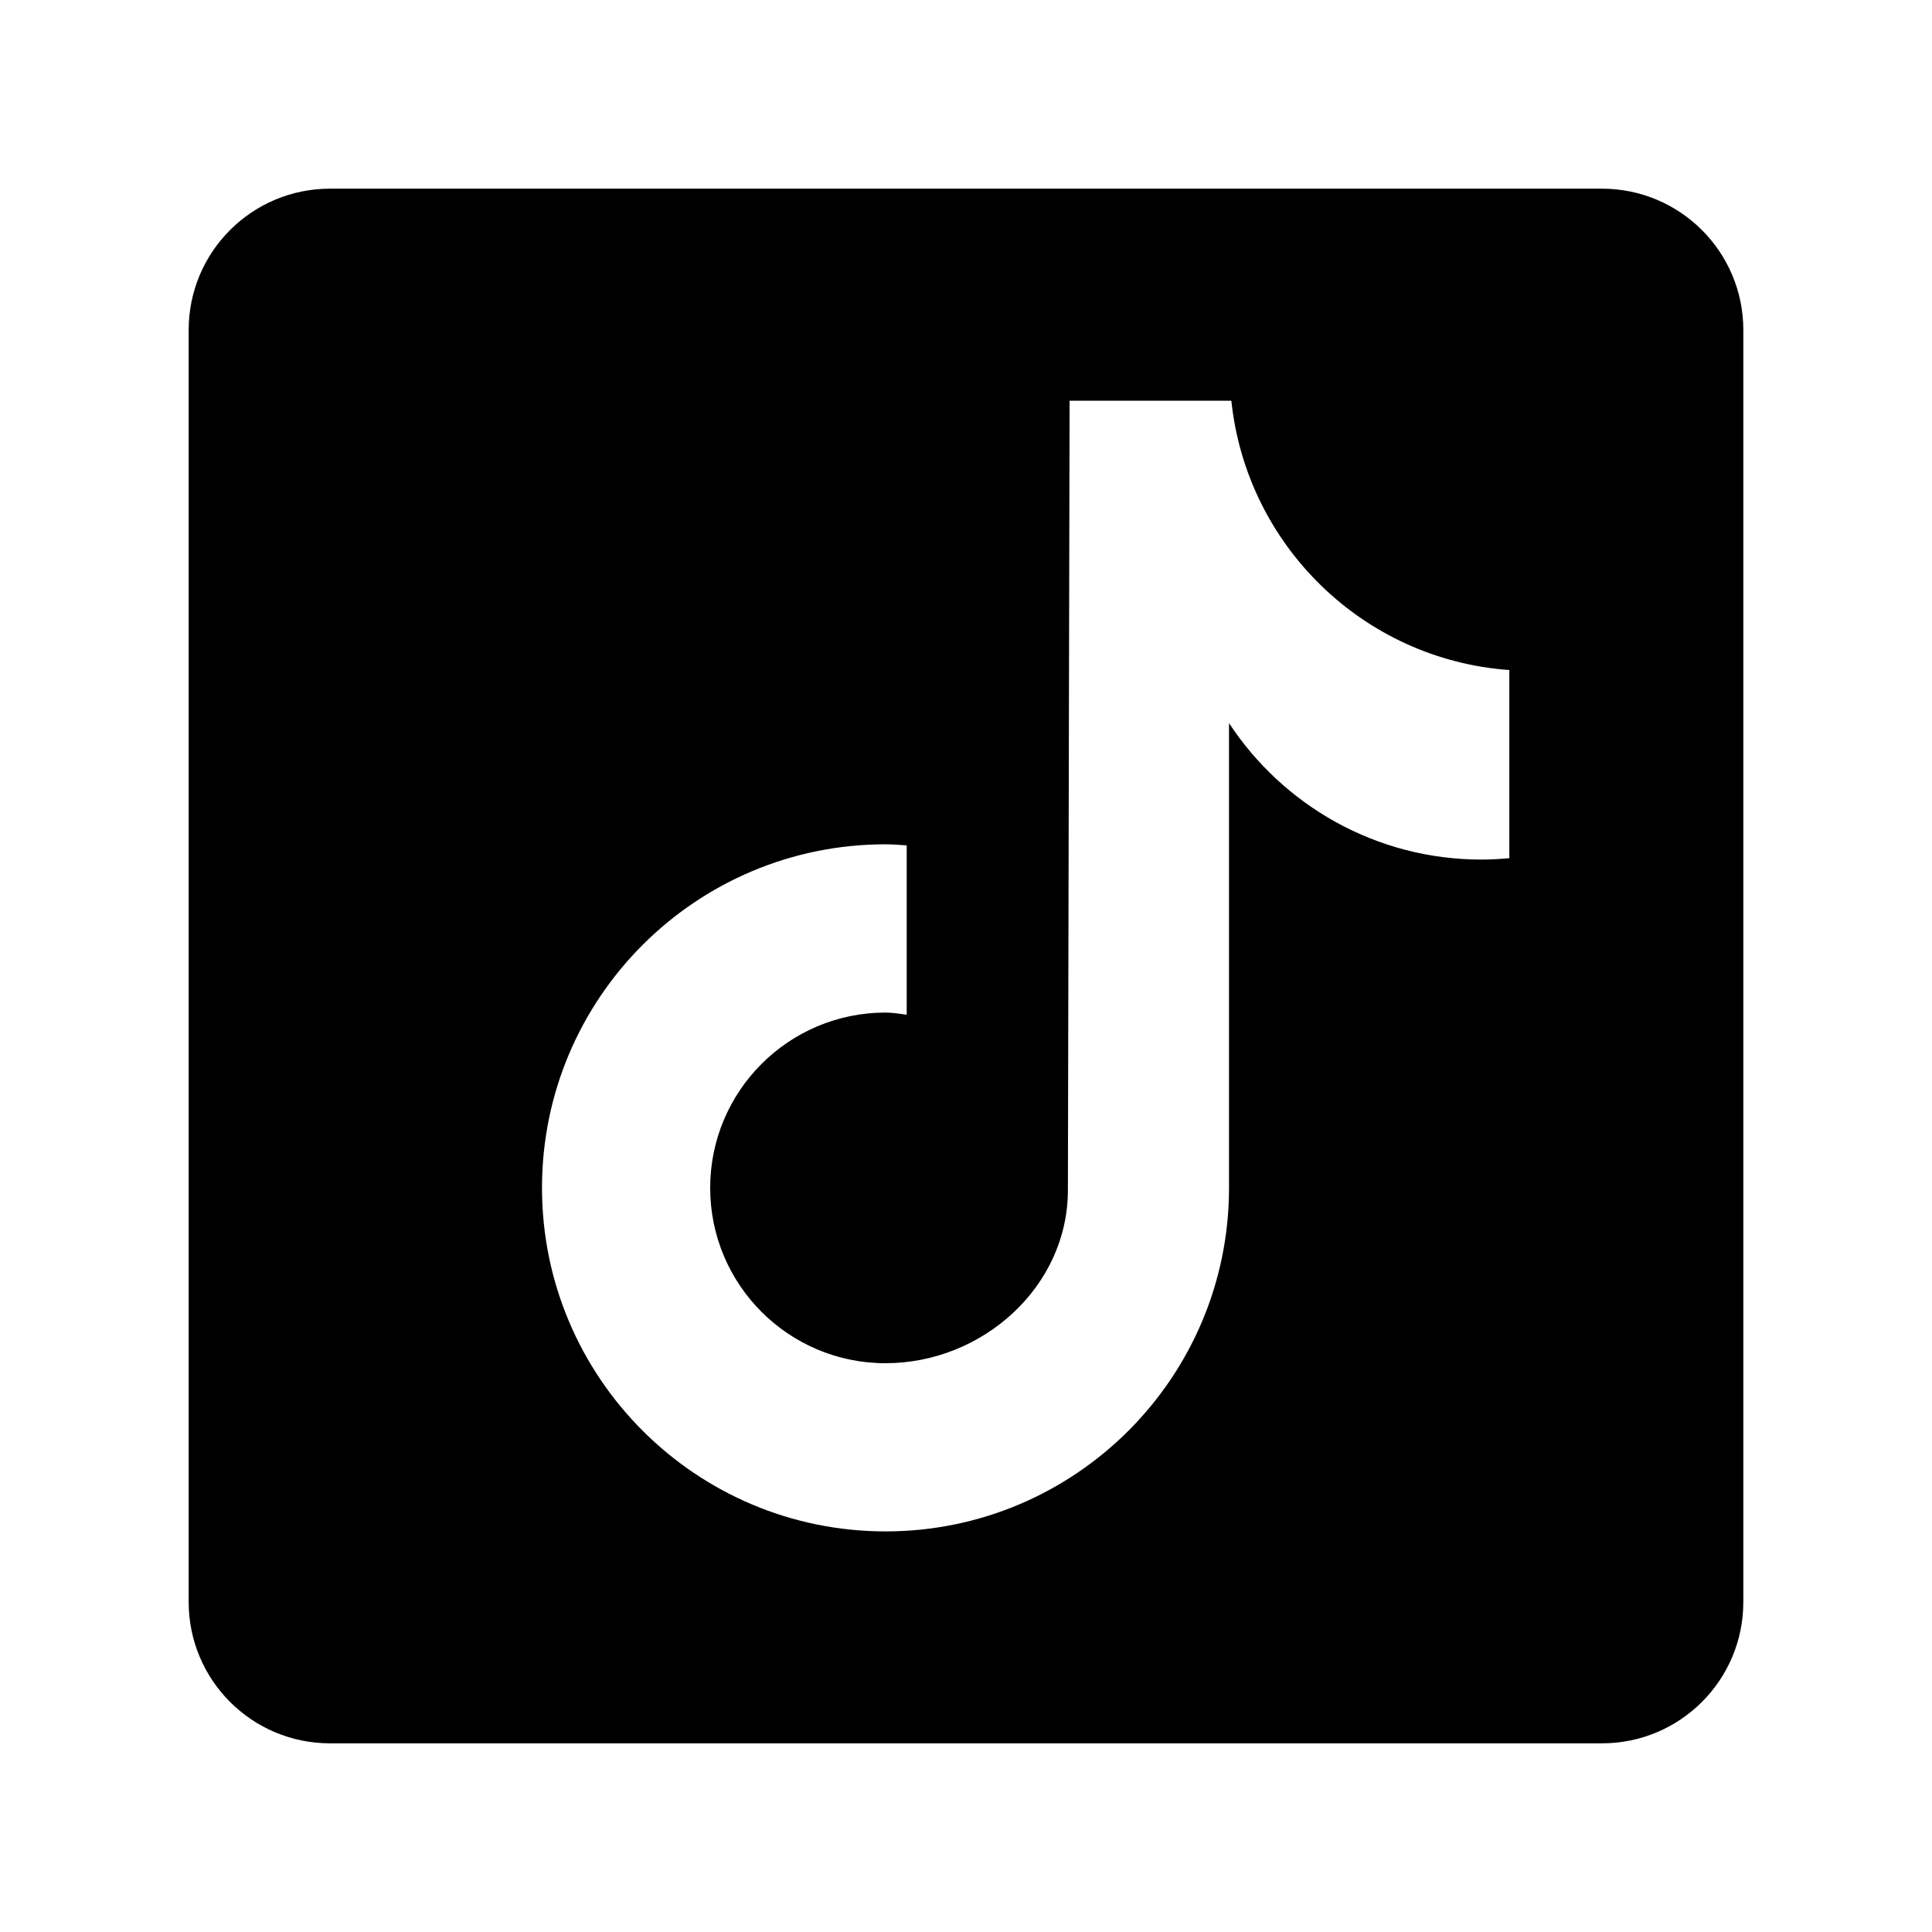
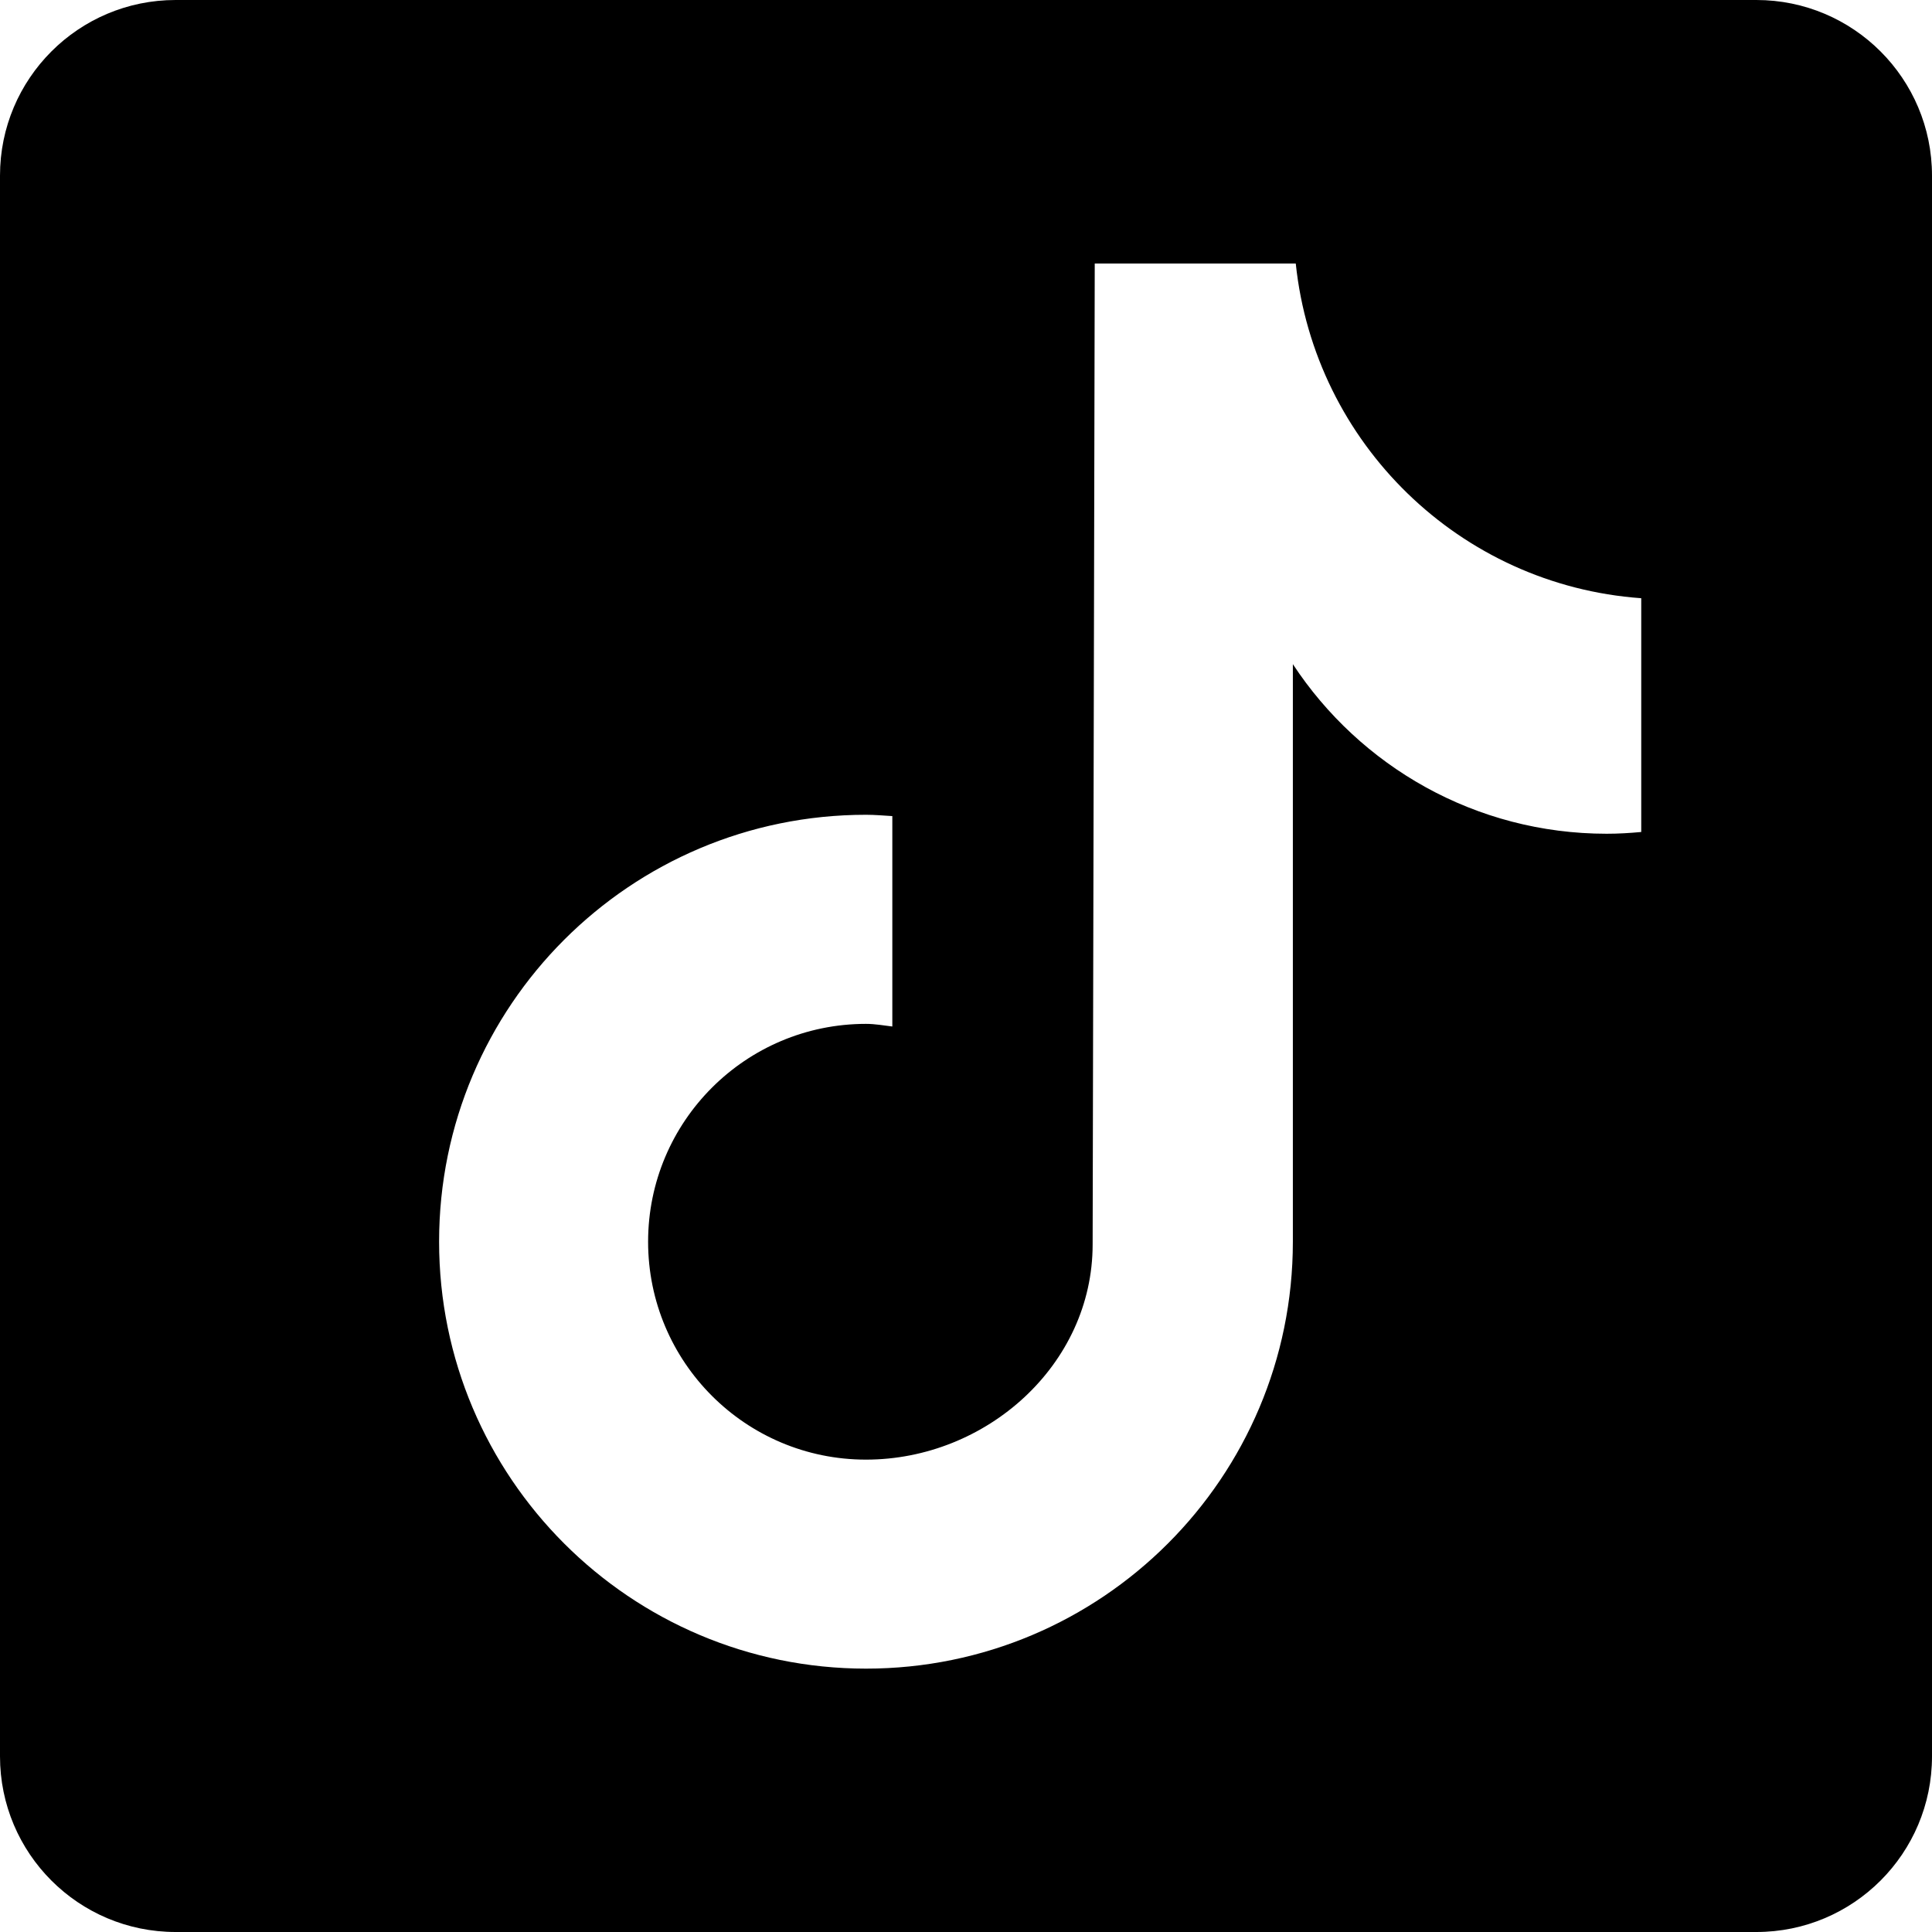
<svg xmlns="http://www.w3.org/2000/svg" version="1.1" id="Layer_1" x="0px" y="0px" viewBox="0 0 1024 1024" style="enable-background:new 0 0 1024 1024;" xml:space="preserve">
-   <path d="M849.091,100H174.909C133.522,100,100,133.522,100,174.909v674.182C100,890.478,133.522,924,174.909,924h674.182  C890.478,924,924,890.478,924,849.091V174.909C924,133.522,890.441,100,849.091,100z M799.988,454.844  c-4.869,0.449-9.776,0.749-14.72,0.749c-55.995,0-105.21-28.765-133.863-72.325c0,114.199,0,244.166,0,246.339  c0,100.565-81.539,182.067-182.067,182.067c-100.528-0.038-182.067-81.576-182.067-182.104  c0-100.565,81.539-182.067,182.067-182.067c3.82,0,7.528,0.337,11.236,0.562v89.741c-3.745-0.449-7.379-1.124-11.236-1.124  c-51.313,0-92.925,41.612-92.925,92.925s41.575,92.925,92.925,92.925s96.67-40.451,96.67-91.764c0-2.06,0.899-418.367,0.899-418.367  h85.733c8.053,76.669,69.965,137.196,147.346,142.739V454.844z" />
+   <path d="M930.909,0H93.091C41.658,0,0,41.658,0,93.091v837.818C0,982.342,41.658,1024,93.091,1024h837.818  c51.433,0,93.091-41.658,93.091-93.091V93.091C1024,41.658,982.295,0,930.909,0z M869.888,440.972  c-6.051,0.559-12.148,0.931-18.292,0.931c-69.586,0-130.746-35.747-166.353-89.879c0,141.917,0,303.43,0,306.129  c0,124.975-101.329,226.257-226.257,226.257c-124.928-0.047-226.257-101.376-226.257-226.304  c0-124.975,101.329-226.257,226.257-226.257c4.748,0,9.356,0.419,13.964,0.698V544.07c-4.655-0.559-9.169-1.396-13.964-1.396  c-63.767,0-115.479,51.712-115.479,115.479s51.665,115.479,115.479,115.479s120.134-50.269,120.134-114.036  c0-2.56,1.117-519.913,1.117-519.913h106.543c10.007,95.279,86.947,170.496,183.11,177.385V440.972z" />
</svg>
